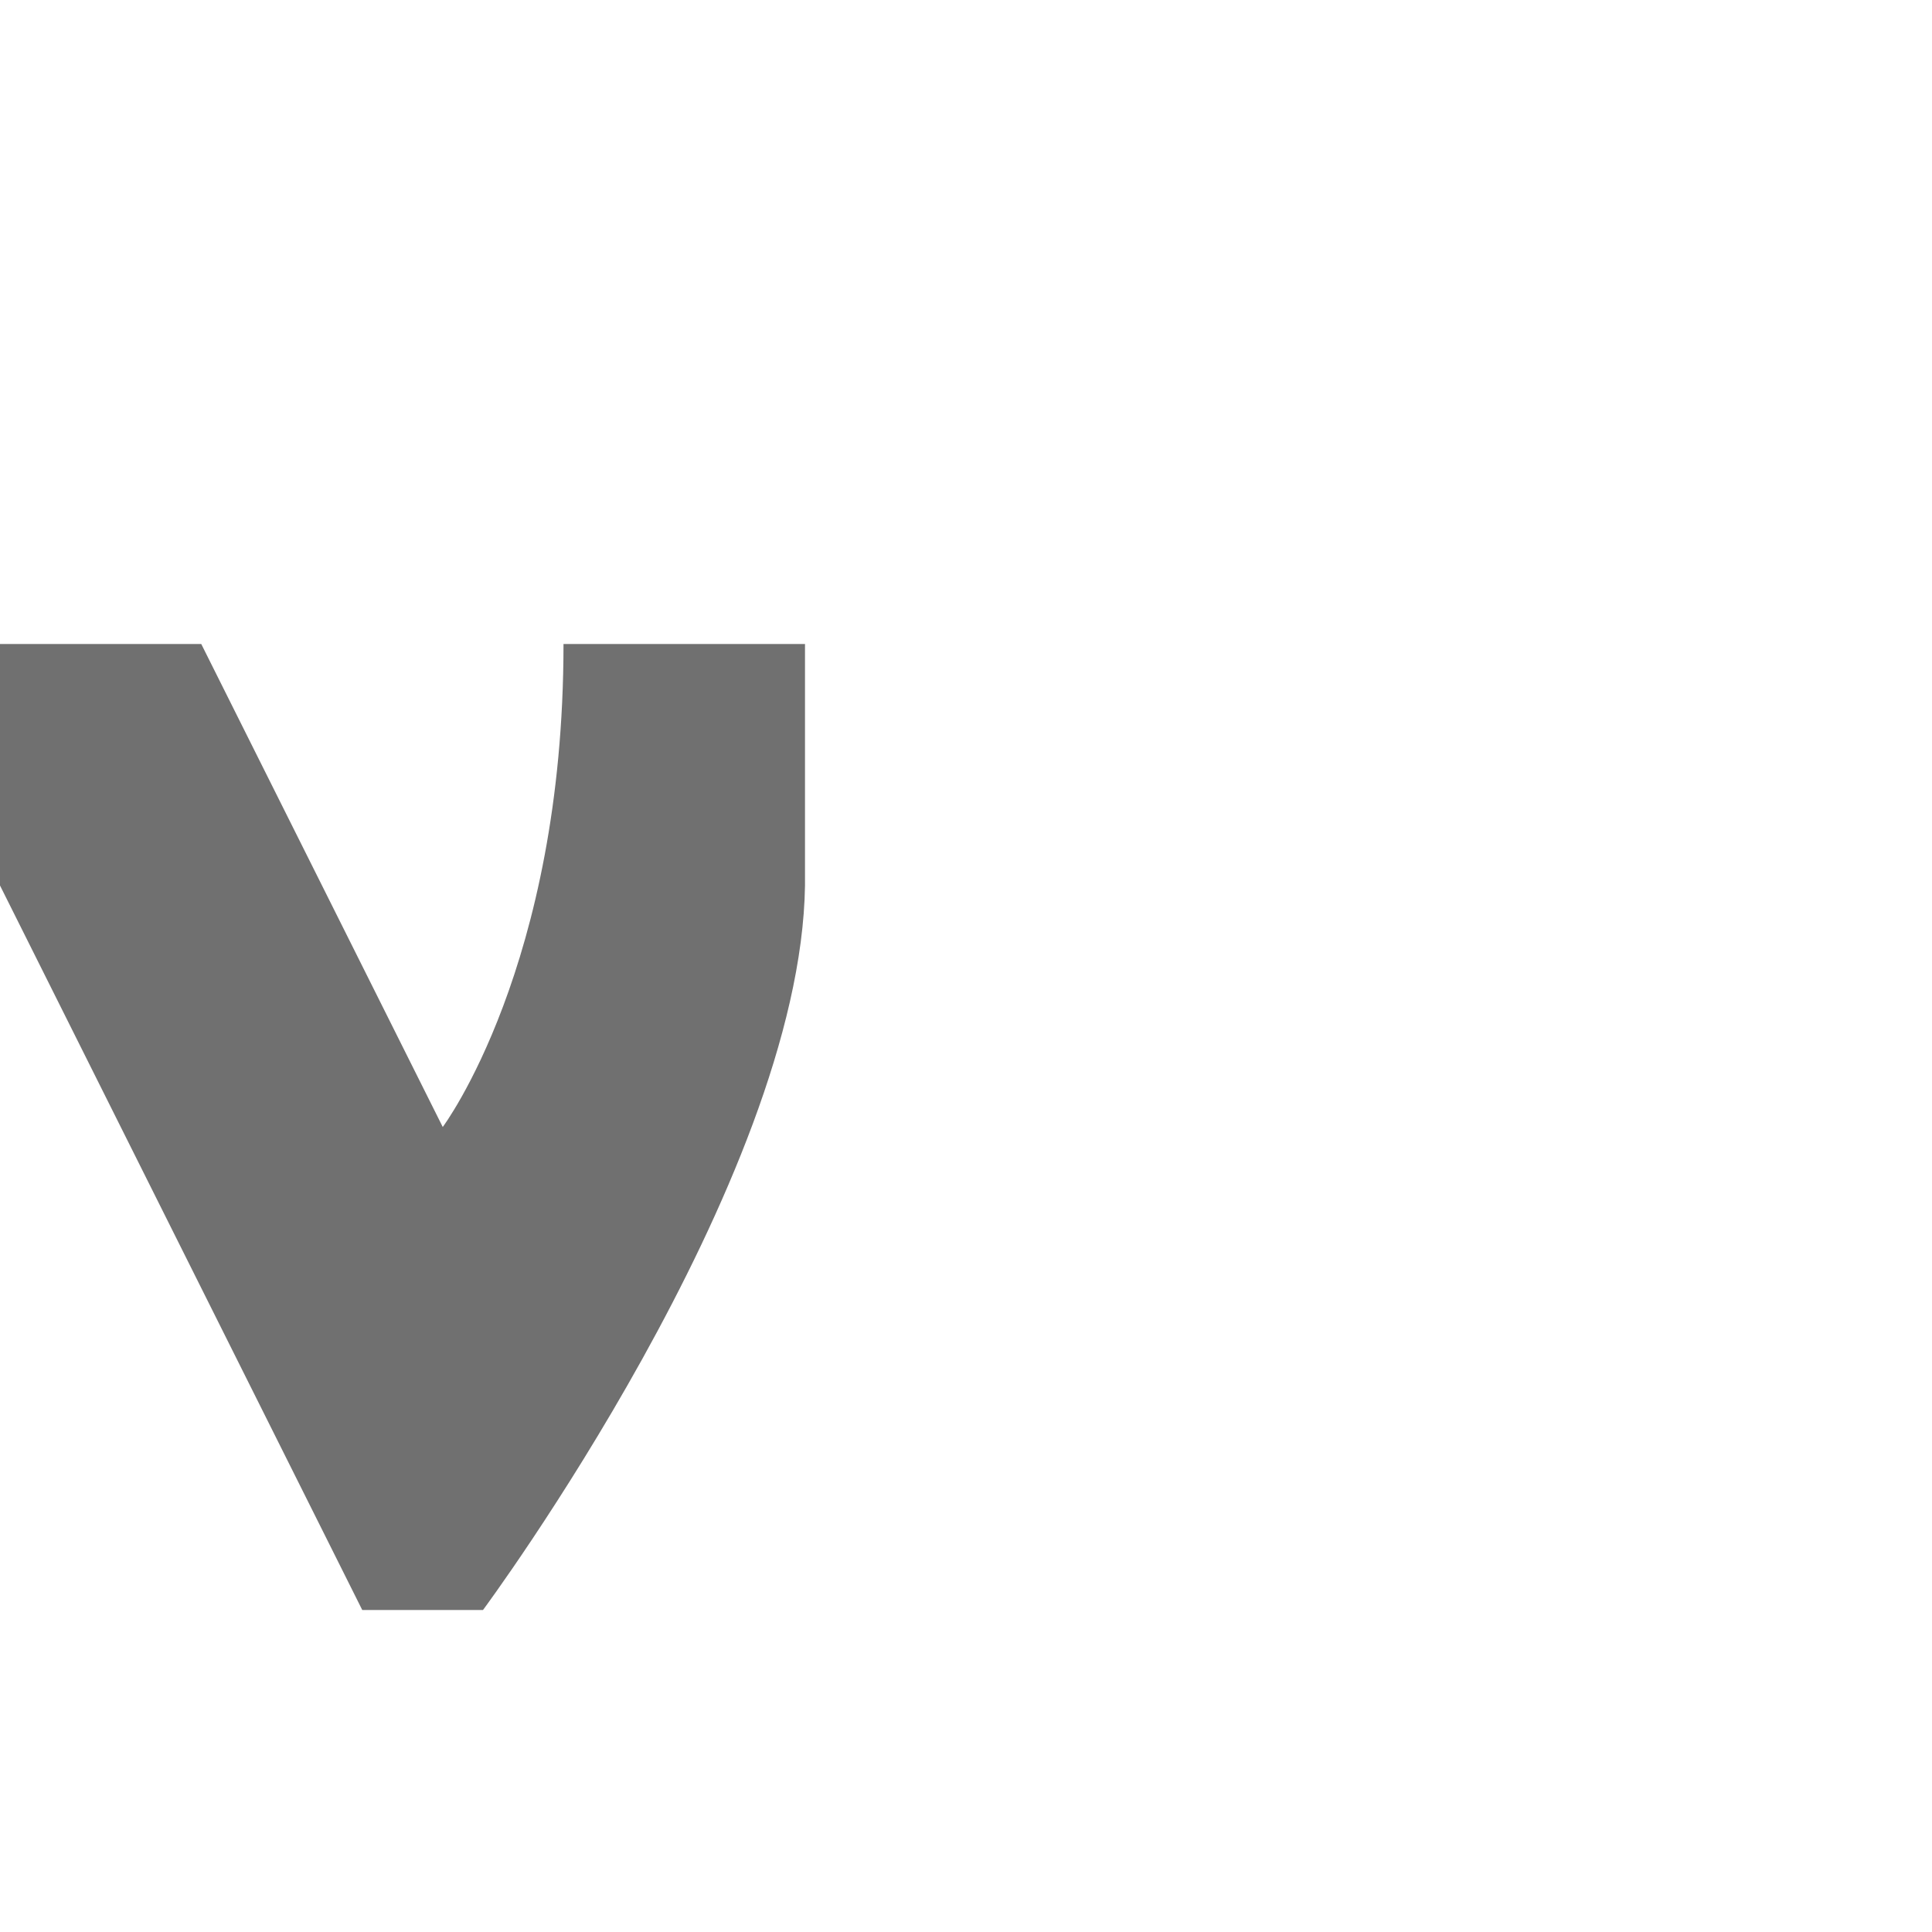
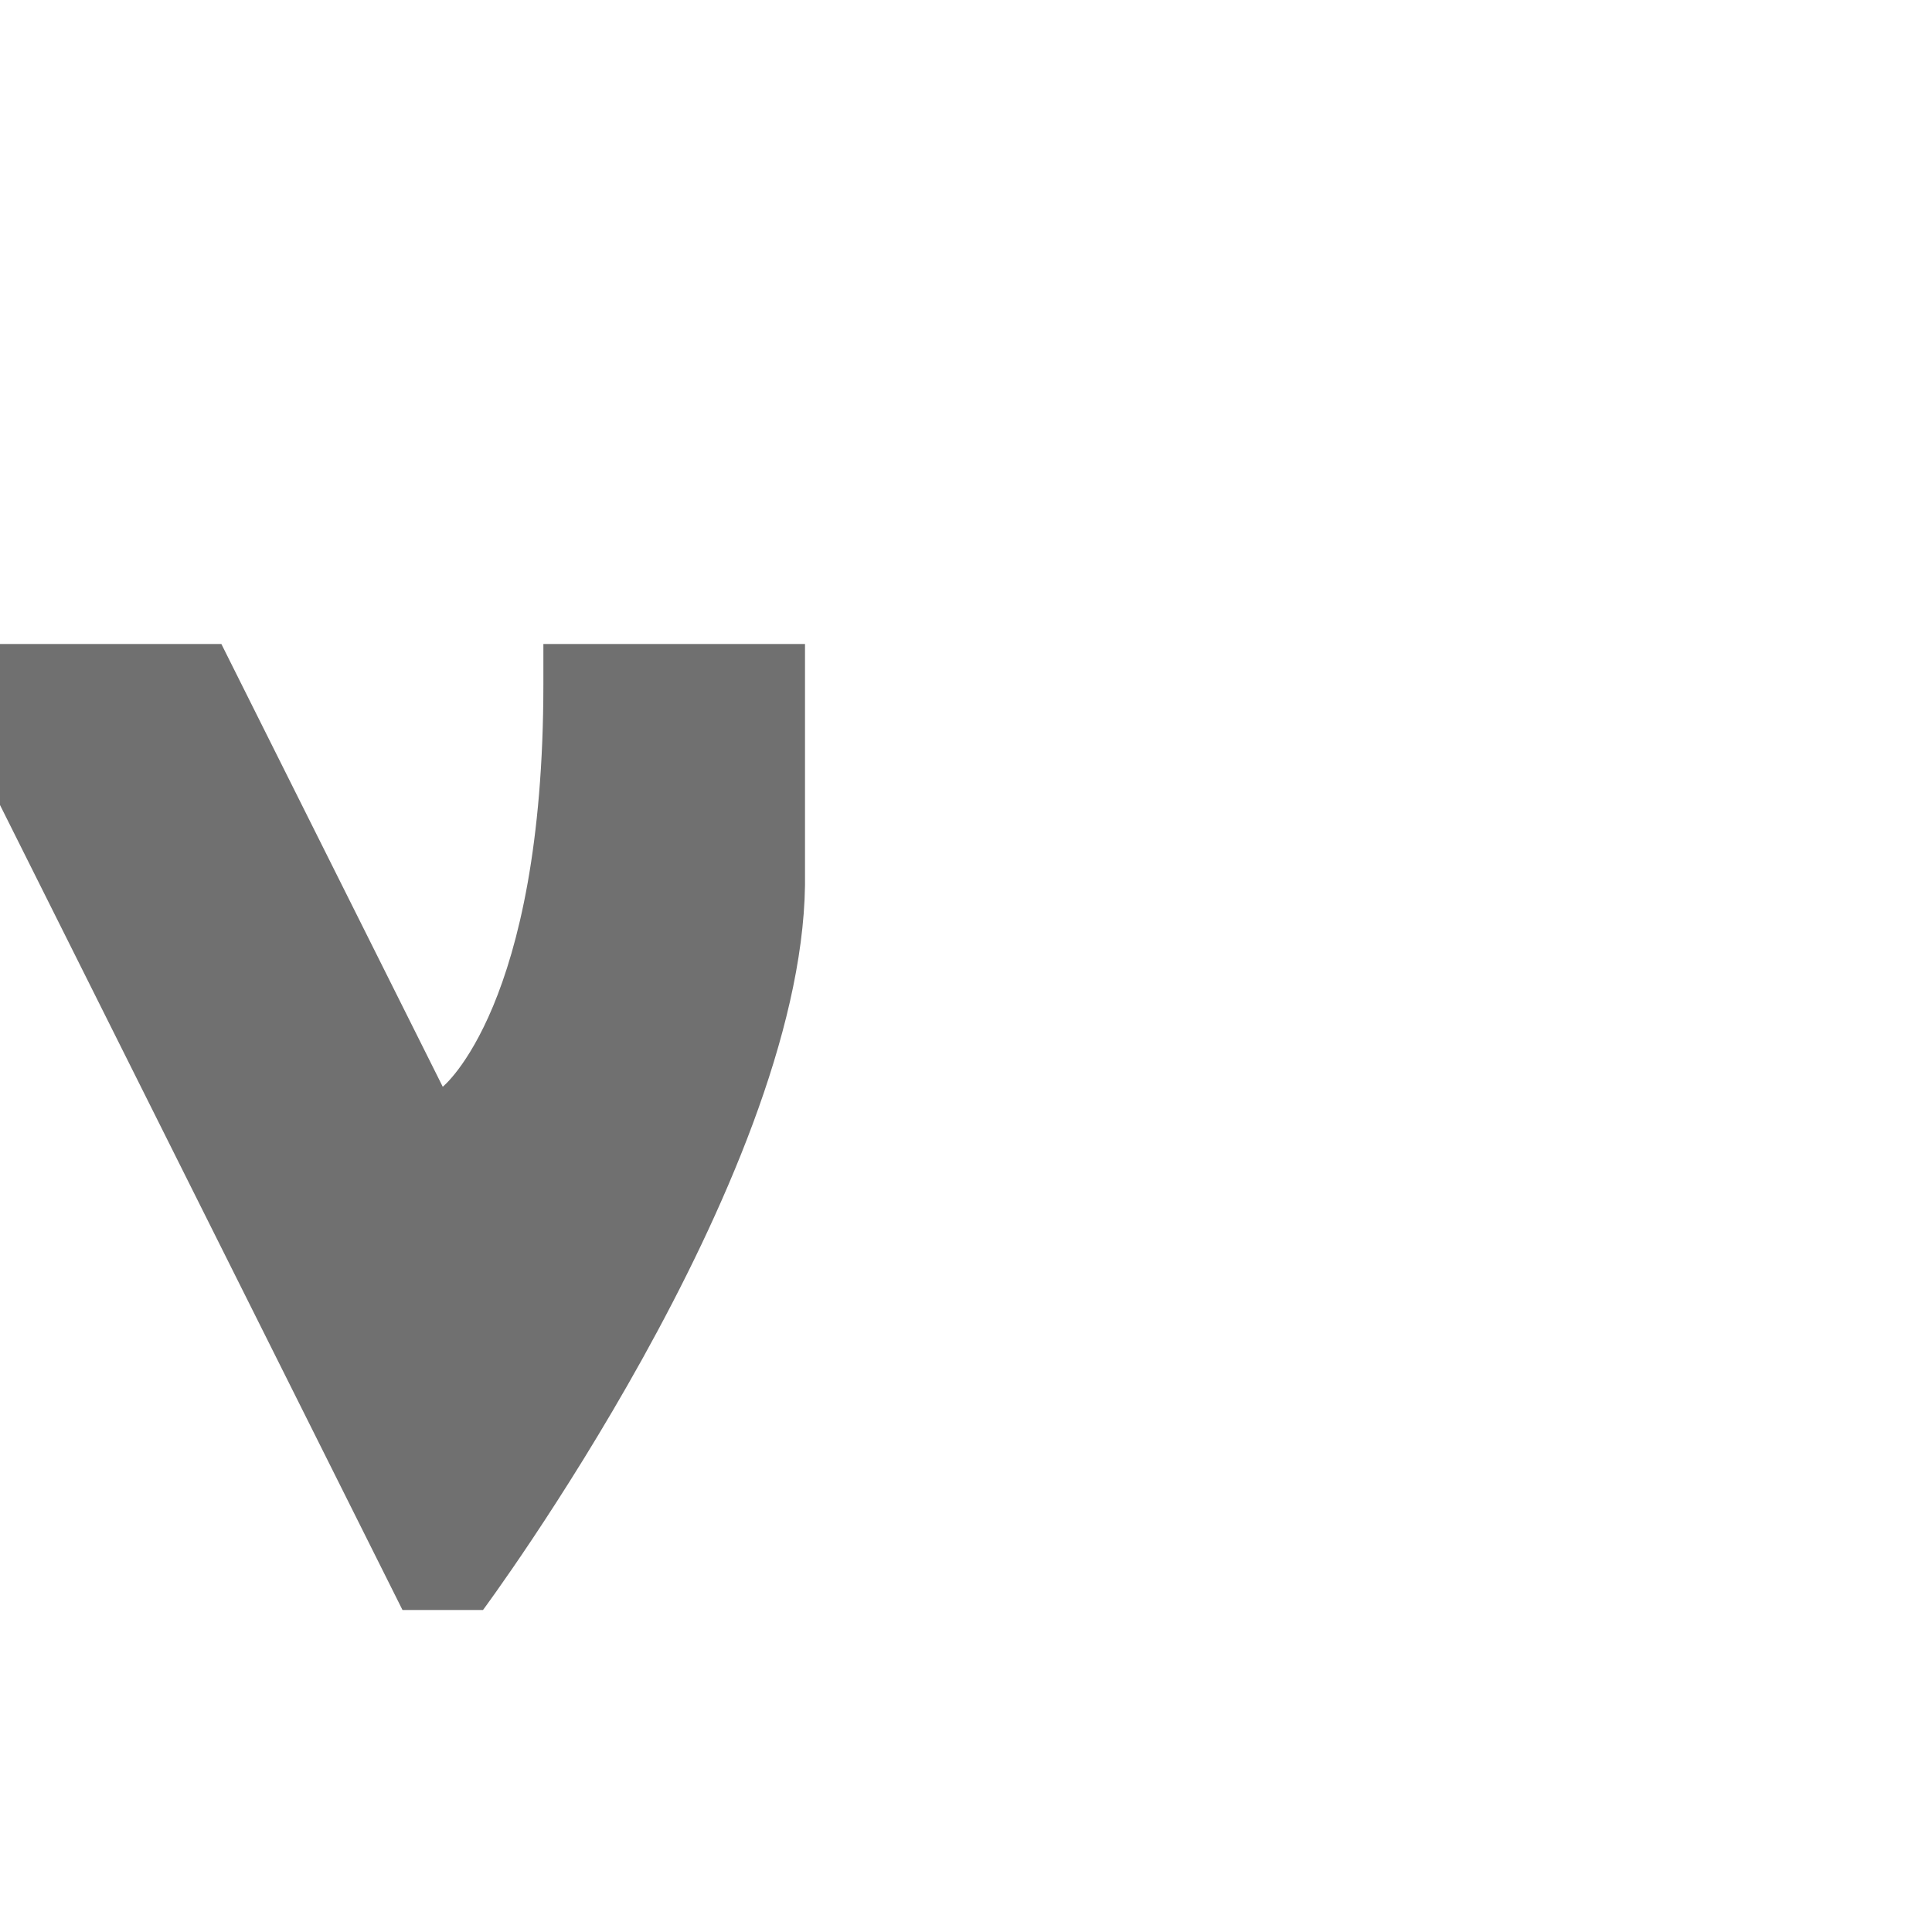
<svg xmlns="http://www.w3.org/2000/svg" width="1200" height="1200" viewBox="0 0 1200 1200" version="1.1" id="svg1" xml:space="preserve">
  <defs id="defs1" />
  <g id="layer1">
-     <path style="fill:#000000;fill-opacity:0.56;fill-rule:evenodd;stroke:none;stroke-width:1px;stroke-linecap:butt;stroke-linejoin:miter;stroke-opacity:1" d="m 350,400 c 0,200 -75,300 -75,300 L 125,400 H 0 v 150 l 225,450 75,2e-5 c 0,0 197.301,-266.005 200,-450 V 400 Z" id="path568" />
+     <path style="fill:#000000;fill-opacity:0.56;fill-rule:evenodd;stroke:none;stroke-width:1px;stroke-linecap:butt;stroke-linejoin:miter;stroke-opacity:1" d="M 337.5,425 C 337.5,625 275,675 275,675 L 137.5,400 H 0 v 100 l 250,500 50,-10e-6 c 0,0 197.301,-266.004 200,-450 V 400 H 337.5 Z" id="path568" />
  </g>
</svg>
